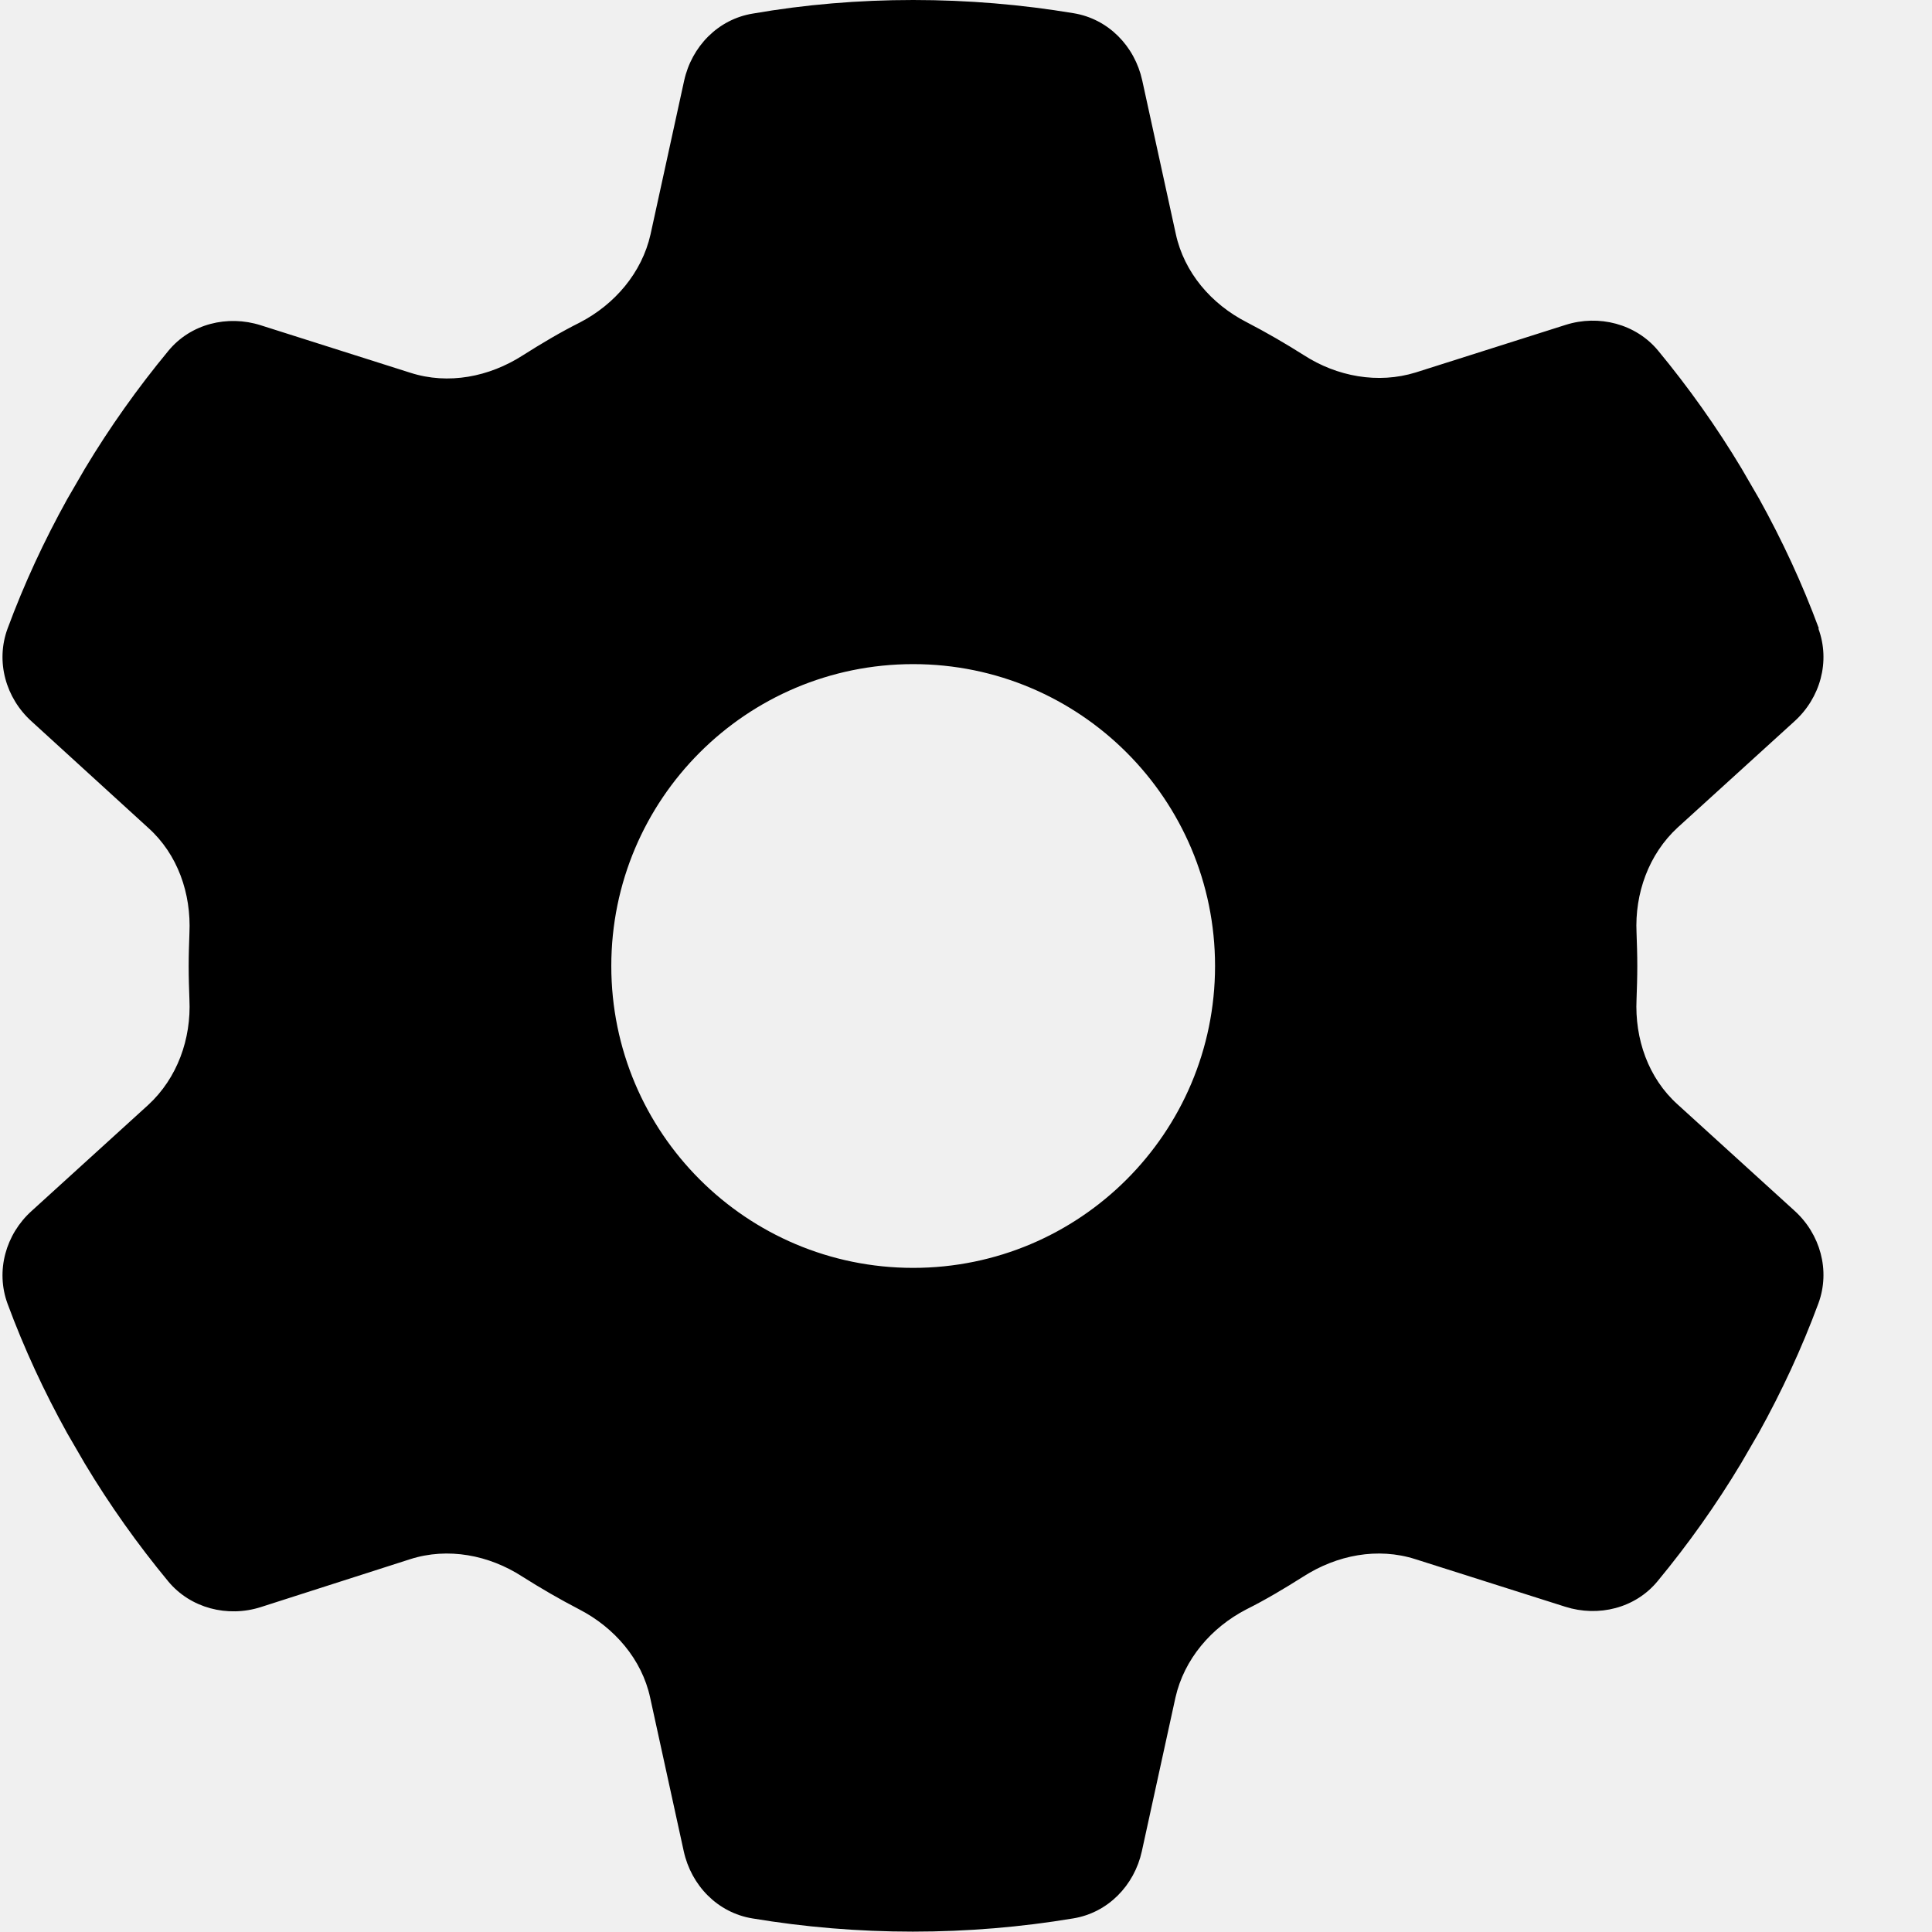
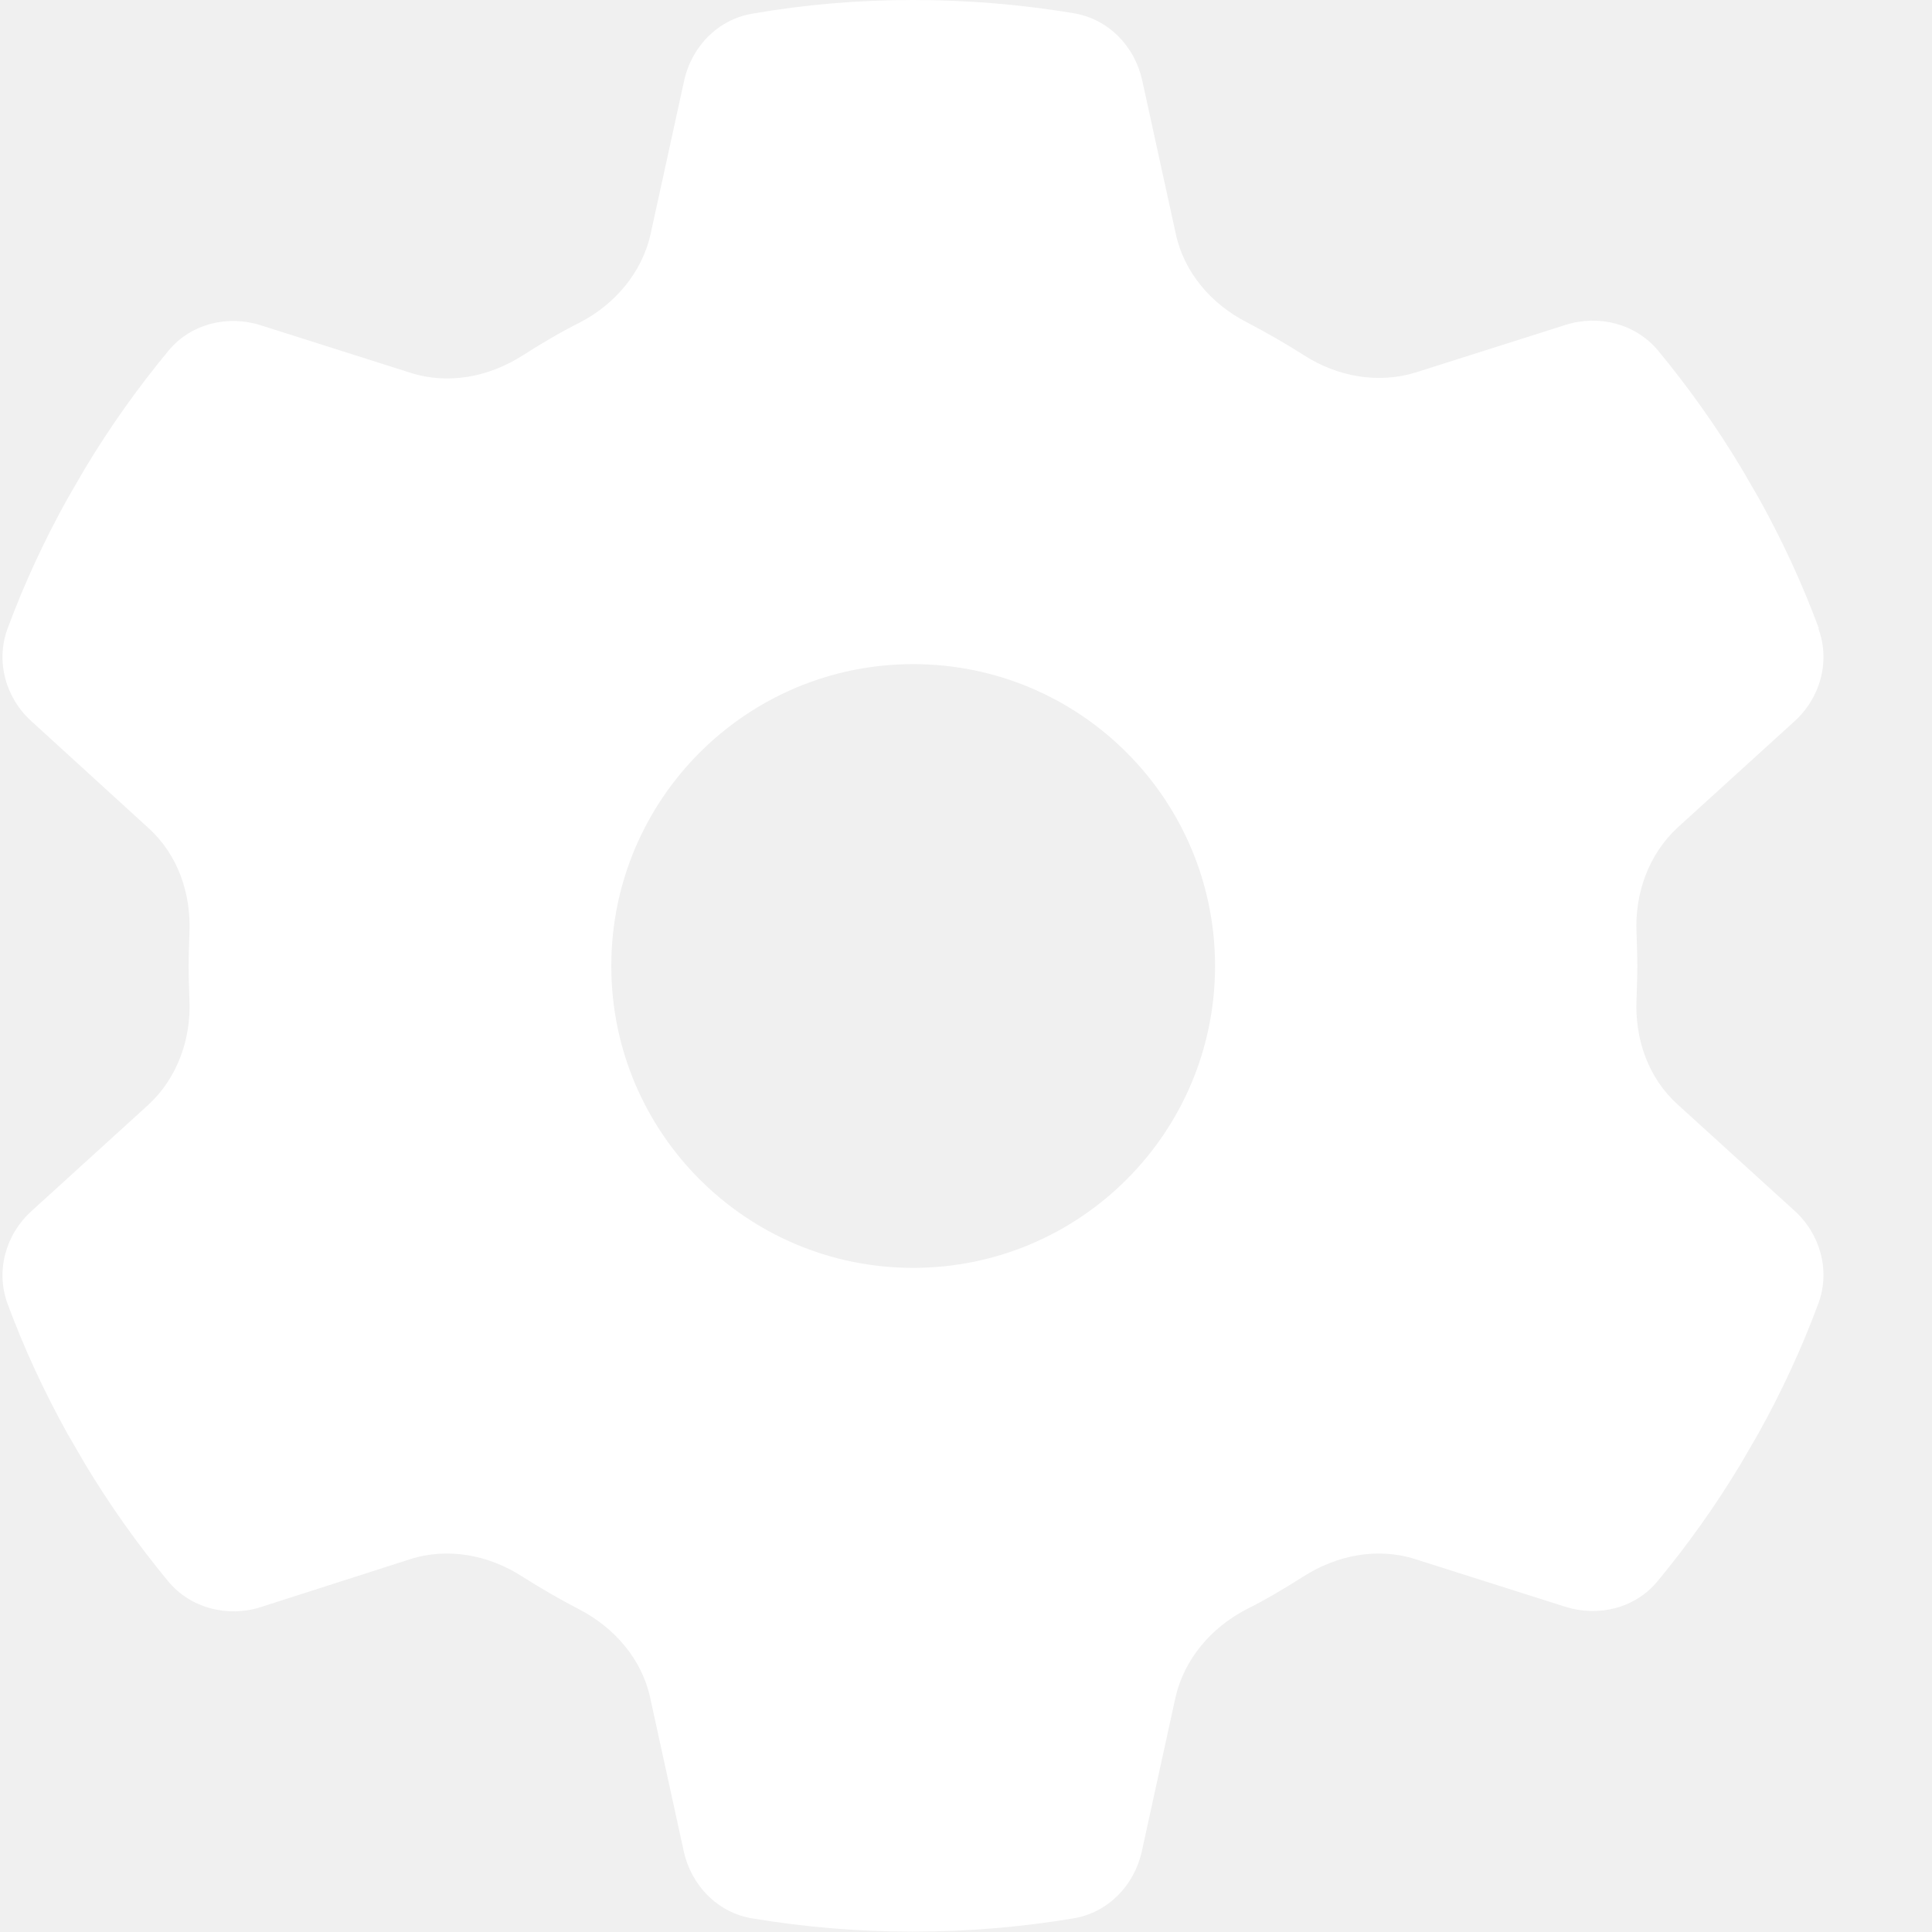
<svg xmlns="http://www.w3.org/2000/svg" viewBox="0 0 512 512">
-   <path d="M481.9 166.6c3.2 8.7 .5 18.4-6.4 24.6l-30.9 28.1c-7.7 7.1-11.4 17.5-10.9 27.9c.1 2.9 .2 5.8 .2 8.8s-.1 5.9-.2 8.8c-.5 10.5 3.1 20.9 10.9 27.9l30.9 28.1c6.9 6.2 9.6 15.9 6.4 24.6c-4.4 11.9-9.7 23.3-15.8 34.3l-4.7 8.1c-6.6 11-14 21.4-22.1 31.2c-5.9 7.2-15.7 9.6-24.5 6.8l-39.7-12.6c-10-3.2-20.8-1.1-29.7 4.6c-4.9 3.1-9.9 6.1-15.1 8.7c-9.3 4.8-16.5 13.2-18.8 23.4l-8.9 40.7c-2 9.1-9 16.3-18.2 17.8c-13.8 2.3-28 3.5-42.5 3.5s-28.7-1.2-42.5-3.5c-9.2-1.5-16.2-8.7-18.2-17.8l-8.9-40.7c-2.2-10.2-9.5-18.6-18.8-23.4c-5.2-2.7-10.2-5.6-15.1-8.7c-8.8-5.7-19.7-7.8-29.7-4.6L69.1 425.9c-8.8 2.8-18.6 .3-24.5-6.8c-8.1-9.8-15.5-20.2-22.1-31.2l-4.7-8.1c-6.1-11-11.4-22.4-15.8-34.3c-3.2-8.7-.5-18.4 6.4-24.6l30.9-28.1c7.7-7.1 11.4-17.5 10.9-27.9c-.1-2.9-.2-5.8-.2-8.8s.1-5.9 .2-8.8c.5-10.5-3.1-20.9-10.9-27.9L8.4 191.2c-6.9-6.2-9.6-15.9-6.4-24.6c4.4-11.9 9.7-23.3 15.8-34.3l4.7-8.1c6.6-11 14-21.4 22.1-31.2c5.9-7.2 15.7-9.6 24.5-6.8l39.7 12.6c10 3.2 20.8 1.1 29.7-4.6c4.9-3.1 9.9-6.1 15.1-8.7c9.3-4.8 16.5-13.2 18.8-23.4l8.9-40.7c2-9.1 9-16.3 18.2-17.8C213.3 1.2 227.5 0 242 0s28.7 1.2 42.5 3.5c9.2 1.5 16.2 8.7 18.2 17.8l8.9 40.7c2.2 10.2 9.4 18.6 18.8 23.4c5.2 2.7 10.2 5.6 15.1 8.7c8.8 5.7 19.7 7.7 29.7 4.6l39.7-12.6c8.8-2.8 18.6-.3 24.5 6.8c8.1 9.8 15.5 20.2 22.1 31.2l4.7 8.1c6.1 11 11.4 22.4 15.8 34.3zM242 336a80 80 0 1 0 0-160 80 80 0 1 0 0 160z" />
+   <path fill="#ffffff" d="M481.9 166.6c3.2 8.7 .5 18.4-6.4 24.6l-30.9 28.1c-7.7 7.1-11.4 17.5-10.9 27.9c.1 2.9 .2 5.8 .2 8.8s-.1 5.9-.2 8.8c-.5 10.5 3.1 20.9 10.9 27.9l30.9 28.1c6.9 6.2 9.6 15.9 6.4 24.6c-4.4 11.9-9.7 23.3-15.8 34.3l-4.7 8.1c-6.6 11-14 21.4-22.1 31.2c-5.9 7.2-15.7 9.6-24.5 6.8l-39.7-12.6c-10-3.2-20.8-1.1-29.7 4.6c-4.9 3.1-9.9 6.1-15.1 8.7c-9.3 4.8-16.5 13.2-18.8 23.4l-8.9 40.7c-2 9.1-9 16.3-18.2 17.8c-13.8 2.3-28 3.5-42.5 3.5s-28.7-1.2-42.5-3.5c-9.2-1.5-16.2-8.7-18.2-17.8l-8.9-40.7c-2.2-10.2-9.5-18.6-18.8-23.4c-5.2-2.7-10.2-5.6-15.1-8.7c-8.8-5.7-19.7-7.8-29.7-4.6L69.1 425.9c-8.8 2.8-18.6 .3-24.5-6.8c-8.1-9.8-15.5-20.2-22.1-31.2l-4.7-8.1c-6.1-11-11.4-22.4-15.8-34.3c-3.2-8.7-.5-18.4 6.4-24.6l30.9-28.1c7.7-7.1 11.4-17.5 10.9-27.9c-.1-2.9-.2-5.8-.2-8.8s.1-5.9 .2-8.8c.5-10.5-3.1-20.9-10.9-27.9L8.4 191.2c-6.9-6.2-9.6-15.9-6.4-24.6c4.4-11.9 9.7-23.3 15.8-34.3l4.7-8.1c6.6-11 14-21.4 22.1-31.2c5.9-7.2 15.7-9.6 24.5-6.8l39.7 12.6c10 3.2 20.8 1.1 29.7-4.6c4.9-3.1 9.9-6.1 15.1-8.7c9.3-4.8 16.5-13.2 18.8-23.4l8.9-40.7c2-9.1 9-16.3 18.2-17.8C213.3 1.2 227.5 0 242 0s28.7 1.2 42.5 3.5c9.2 1.5 16.2 8.7 18.2 17.8l8.9 40.7c2.2 10.2 9.4 18.6 18.8 23.4c5.2 2.7 10.2 5.6 15.1 8.7c8.8 5.7 19.7 7.7 29.7 4.6l39.7-12.6c8.8-2.8 18.6-.3 24.5 6.8c8.1 9.8 15.5 20.2 22.1 31.2l4.7 8.1c6.1 11 11.4 22.4 15.8 34.3zM242 336a80 80 0 1 0 0-160 80 80 0 1 0 0 160z" />
</svg>
